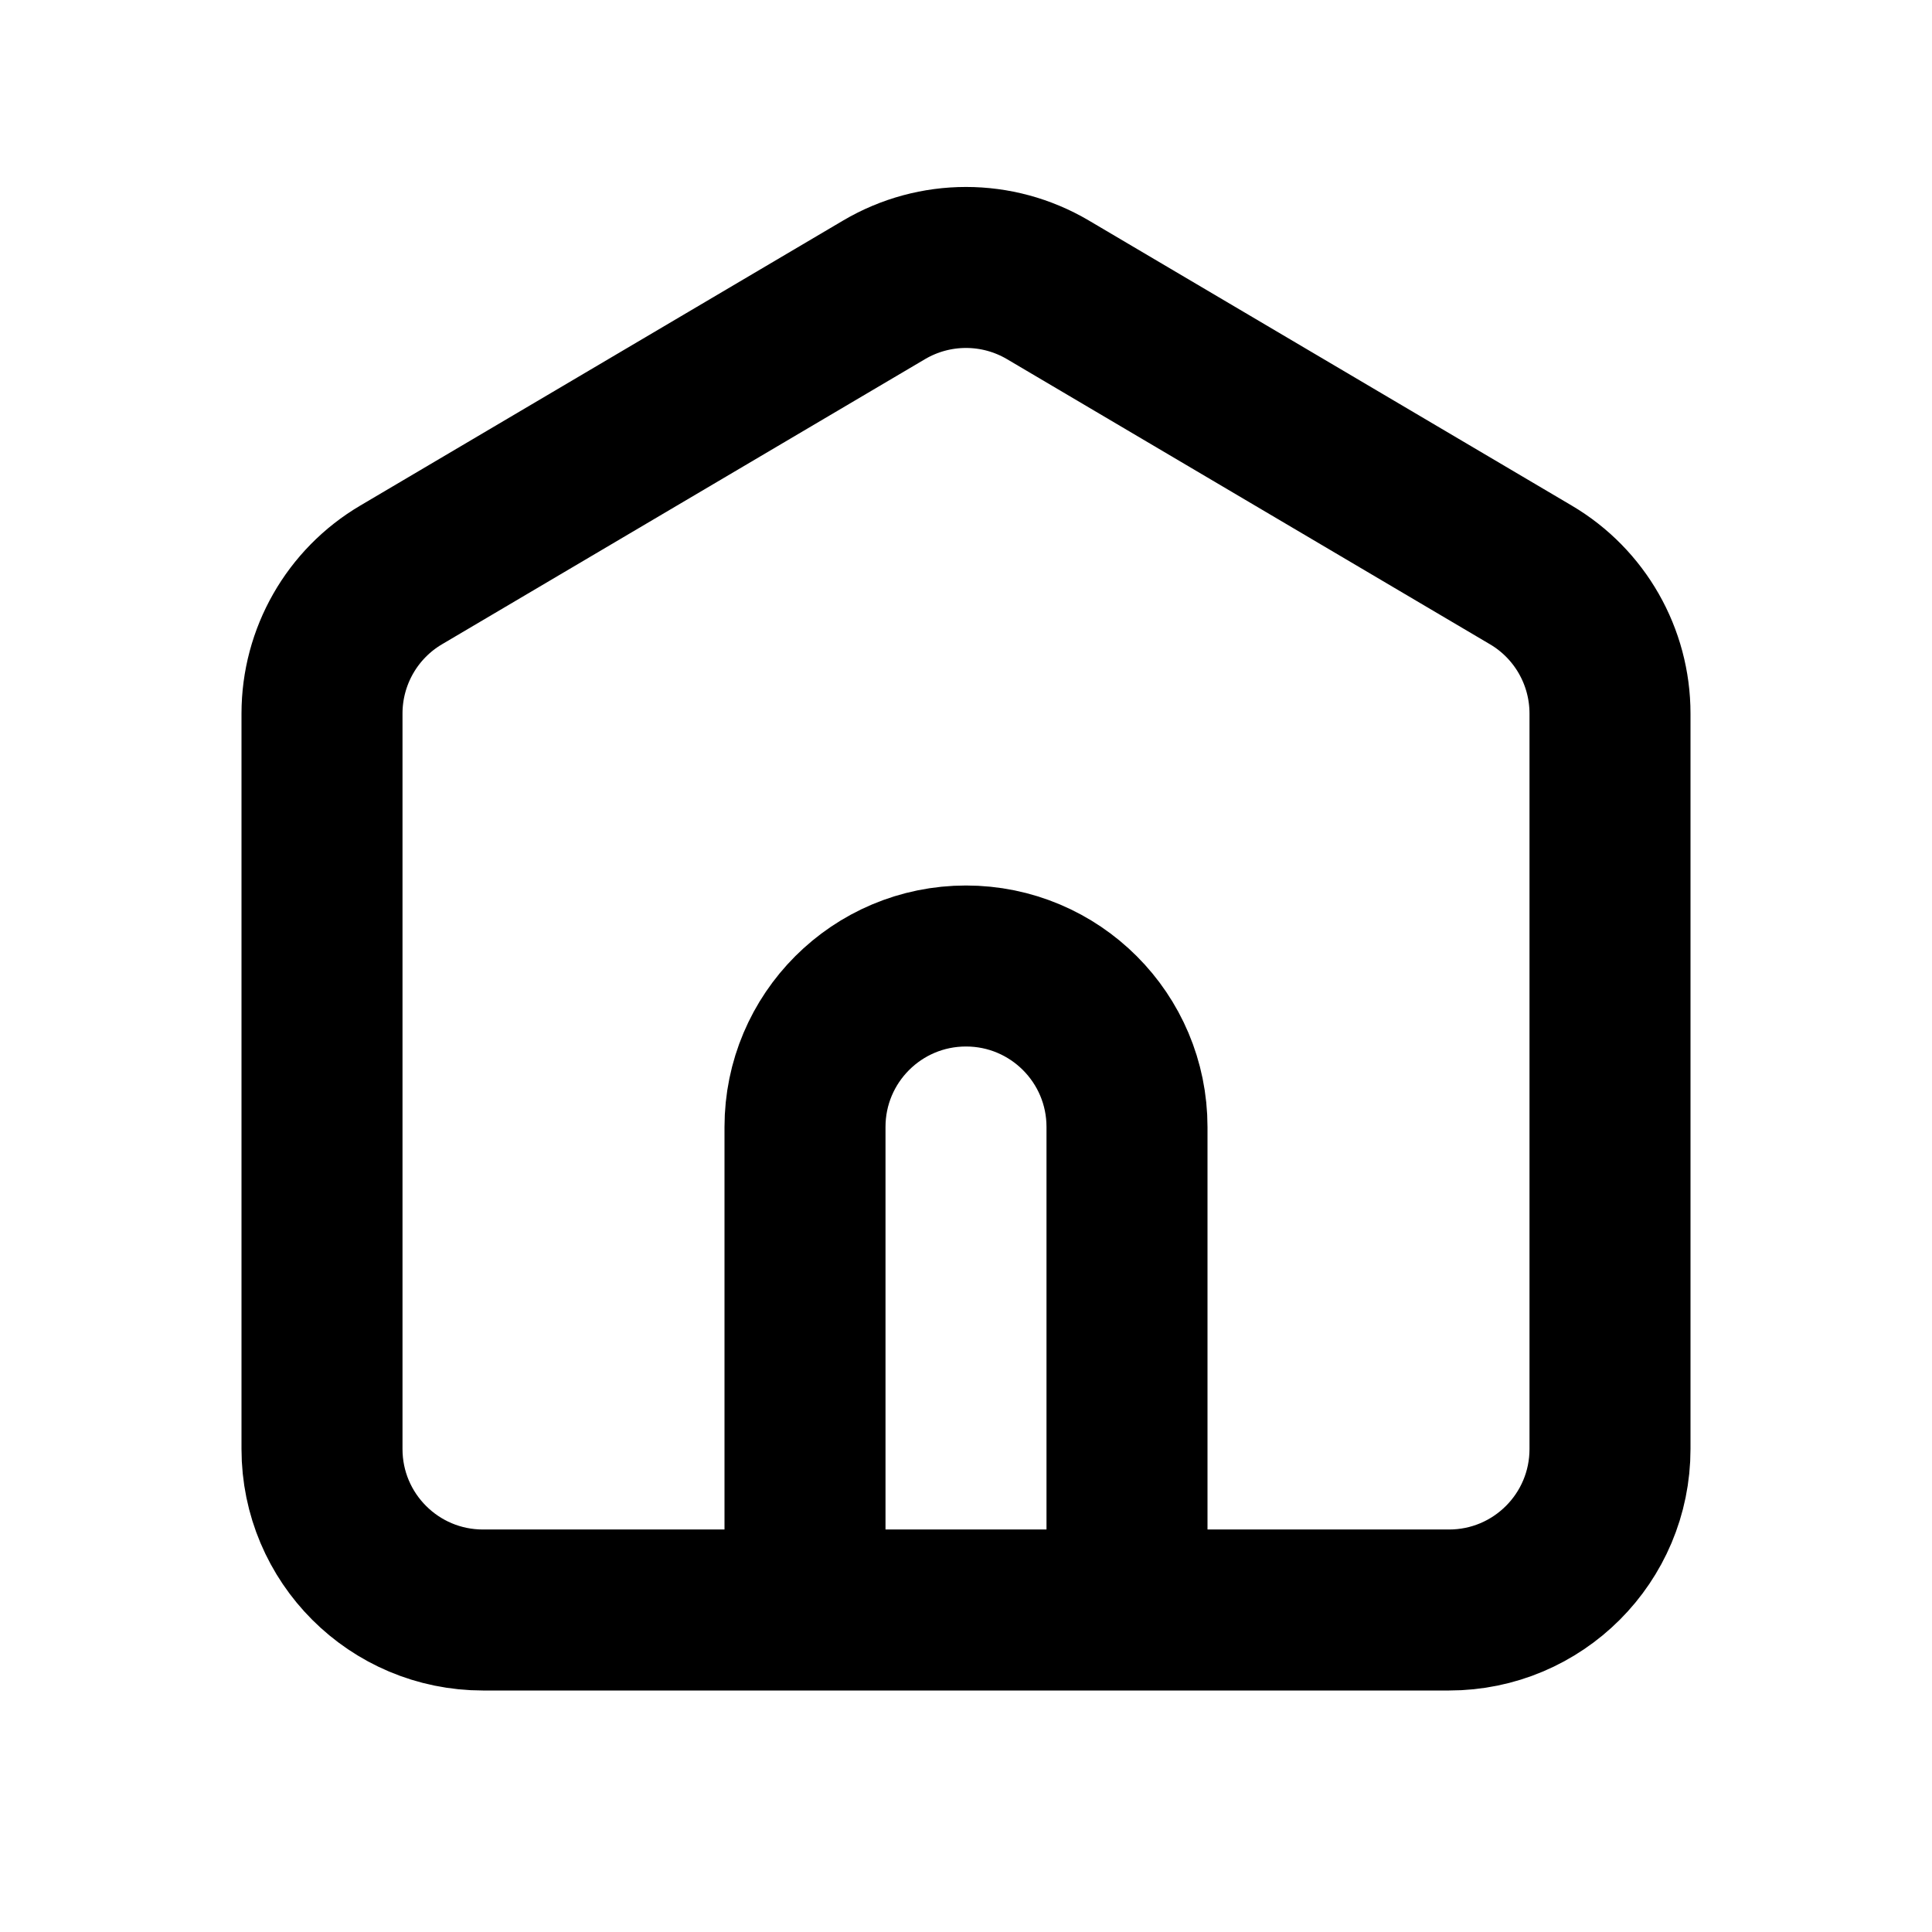
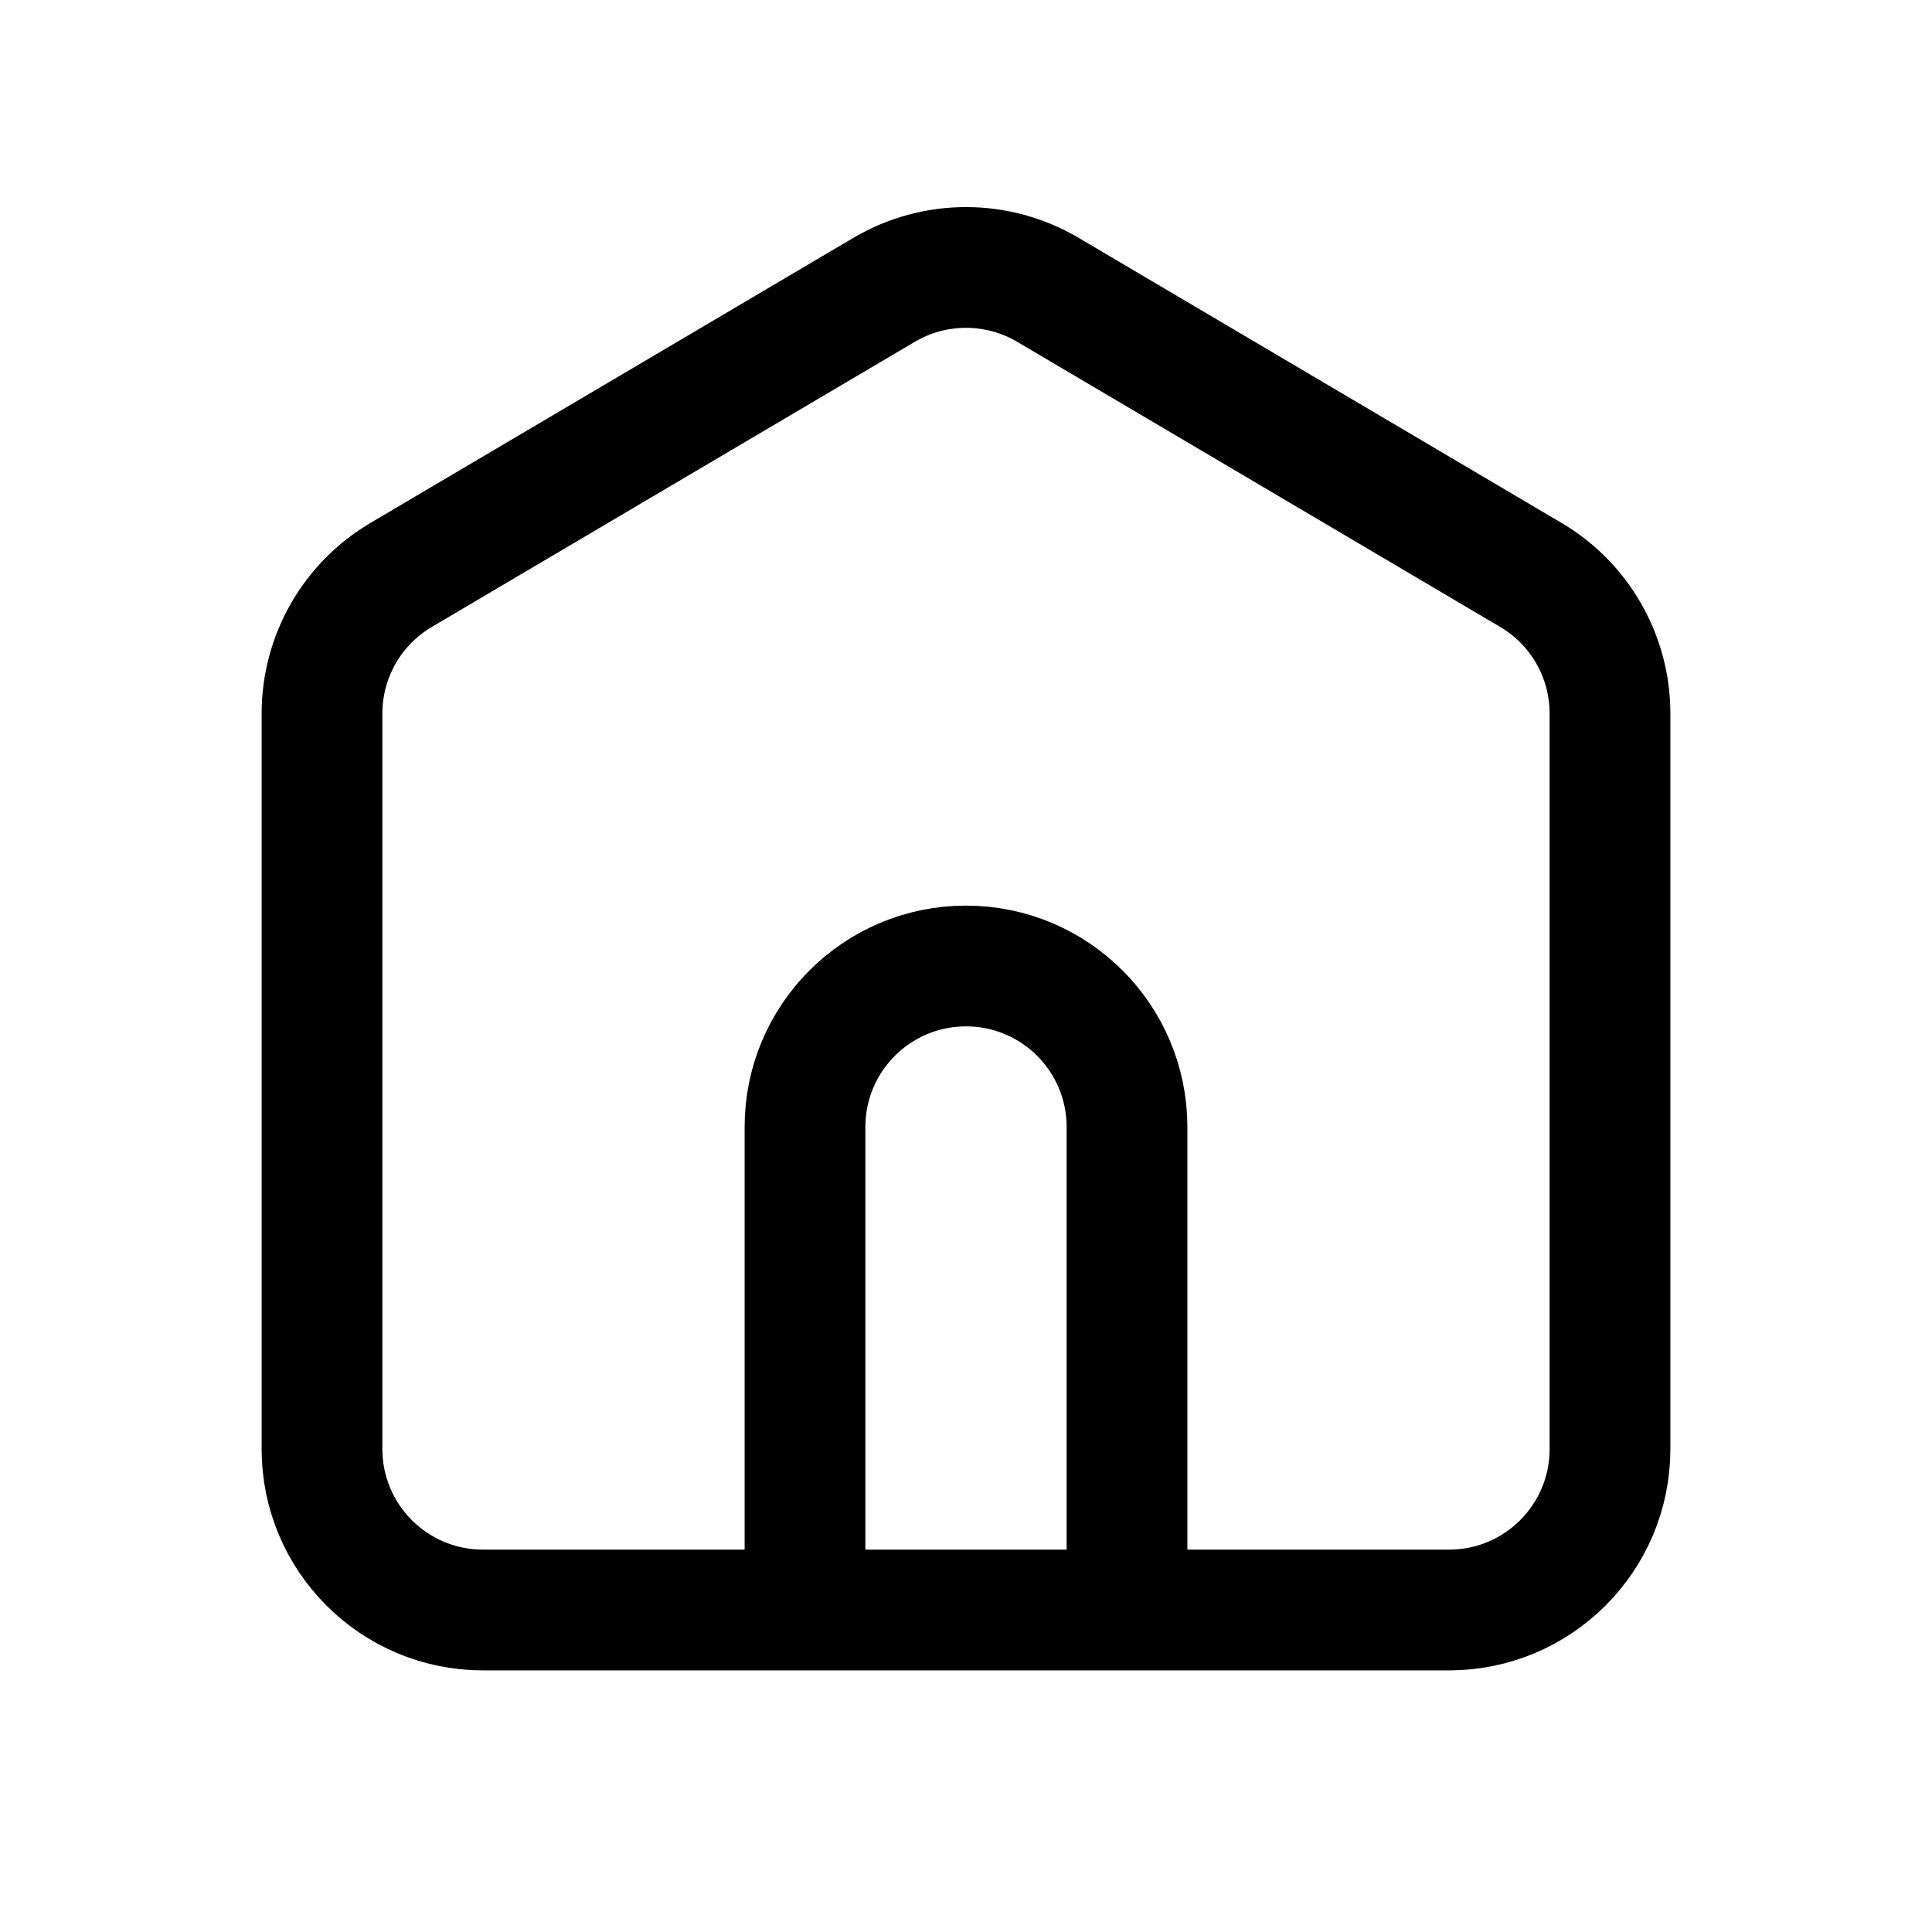
<svg xmlns="http://www.w3.org/2000/svg" width="800px" height="800px" viewBox="0 0 24 24" fill="none">
-   <path d="M14 20V14C14 12.895 13.105 12 12 12C10.895 12 10 12.895 10 14V20M10.983 3.6L4.983 7.142C4.374 7.501 4 8.156 4 8.864V18C4 19.105 4.895 20 6 20H18C19.105 20 20 19.105 20 18V8.864C20 8.156 19.626 7.501 19.017 7.142L13.017 3.6C12.389 3.23 11.611 3.23 10.983 3.6Z" stroke="currentColor" stroke-width="2" stroke-linecap="round" stroke-linejoin="round" />
+   <path d="M14 20V14C14 12.895 13.105 12 12 12C10.895 12 10 12.895 10 14V20M10.983 3.6L4.983 7.142C4.374 7.501 4 8.156 4 8.864V18C4 19.105 4.895 20 6 20H18C19.105 20 20 19.105 20 18V8.864C20 8.156 19.626 7.501 19.017 7.142L13.017 3.6C12.389 3.23 11.611 3.23 10.983 3.6Z" stroke="currentColor" stroke-width="1.5" stroke-linecap="round" stroke-linejoin="round" />
</svg>
